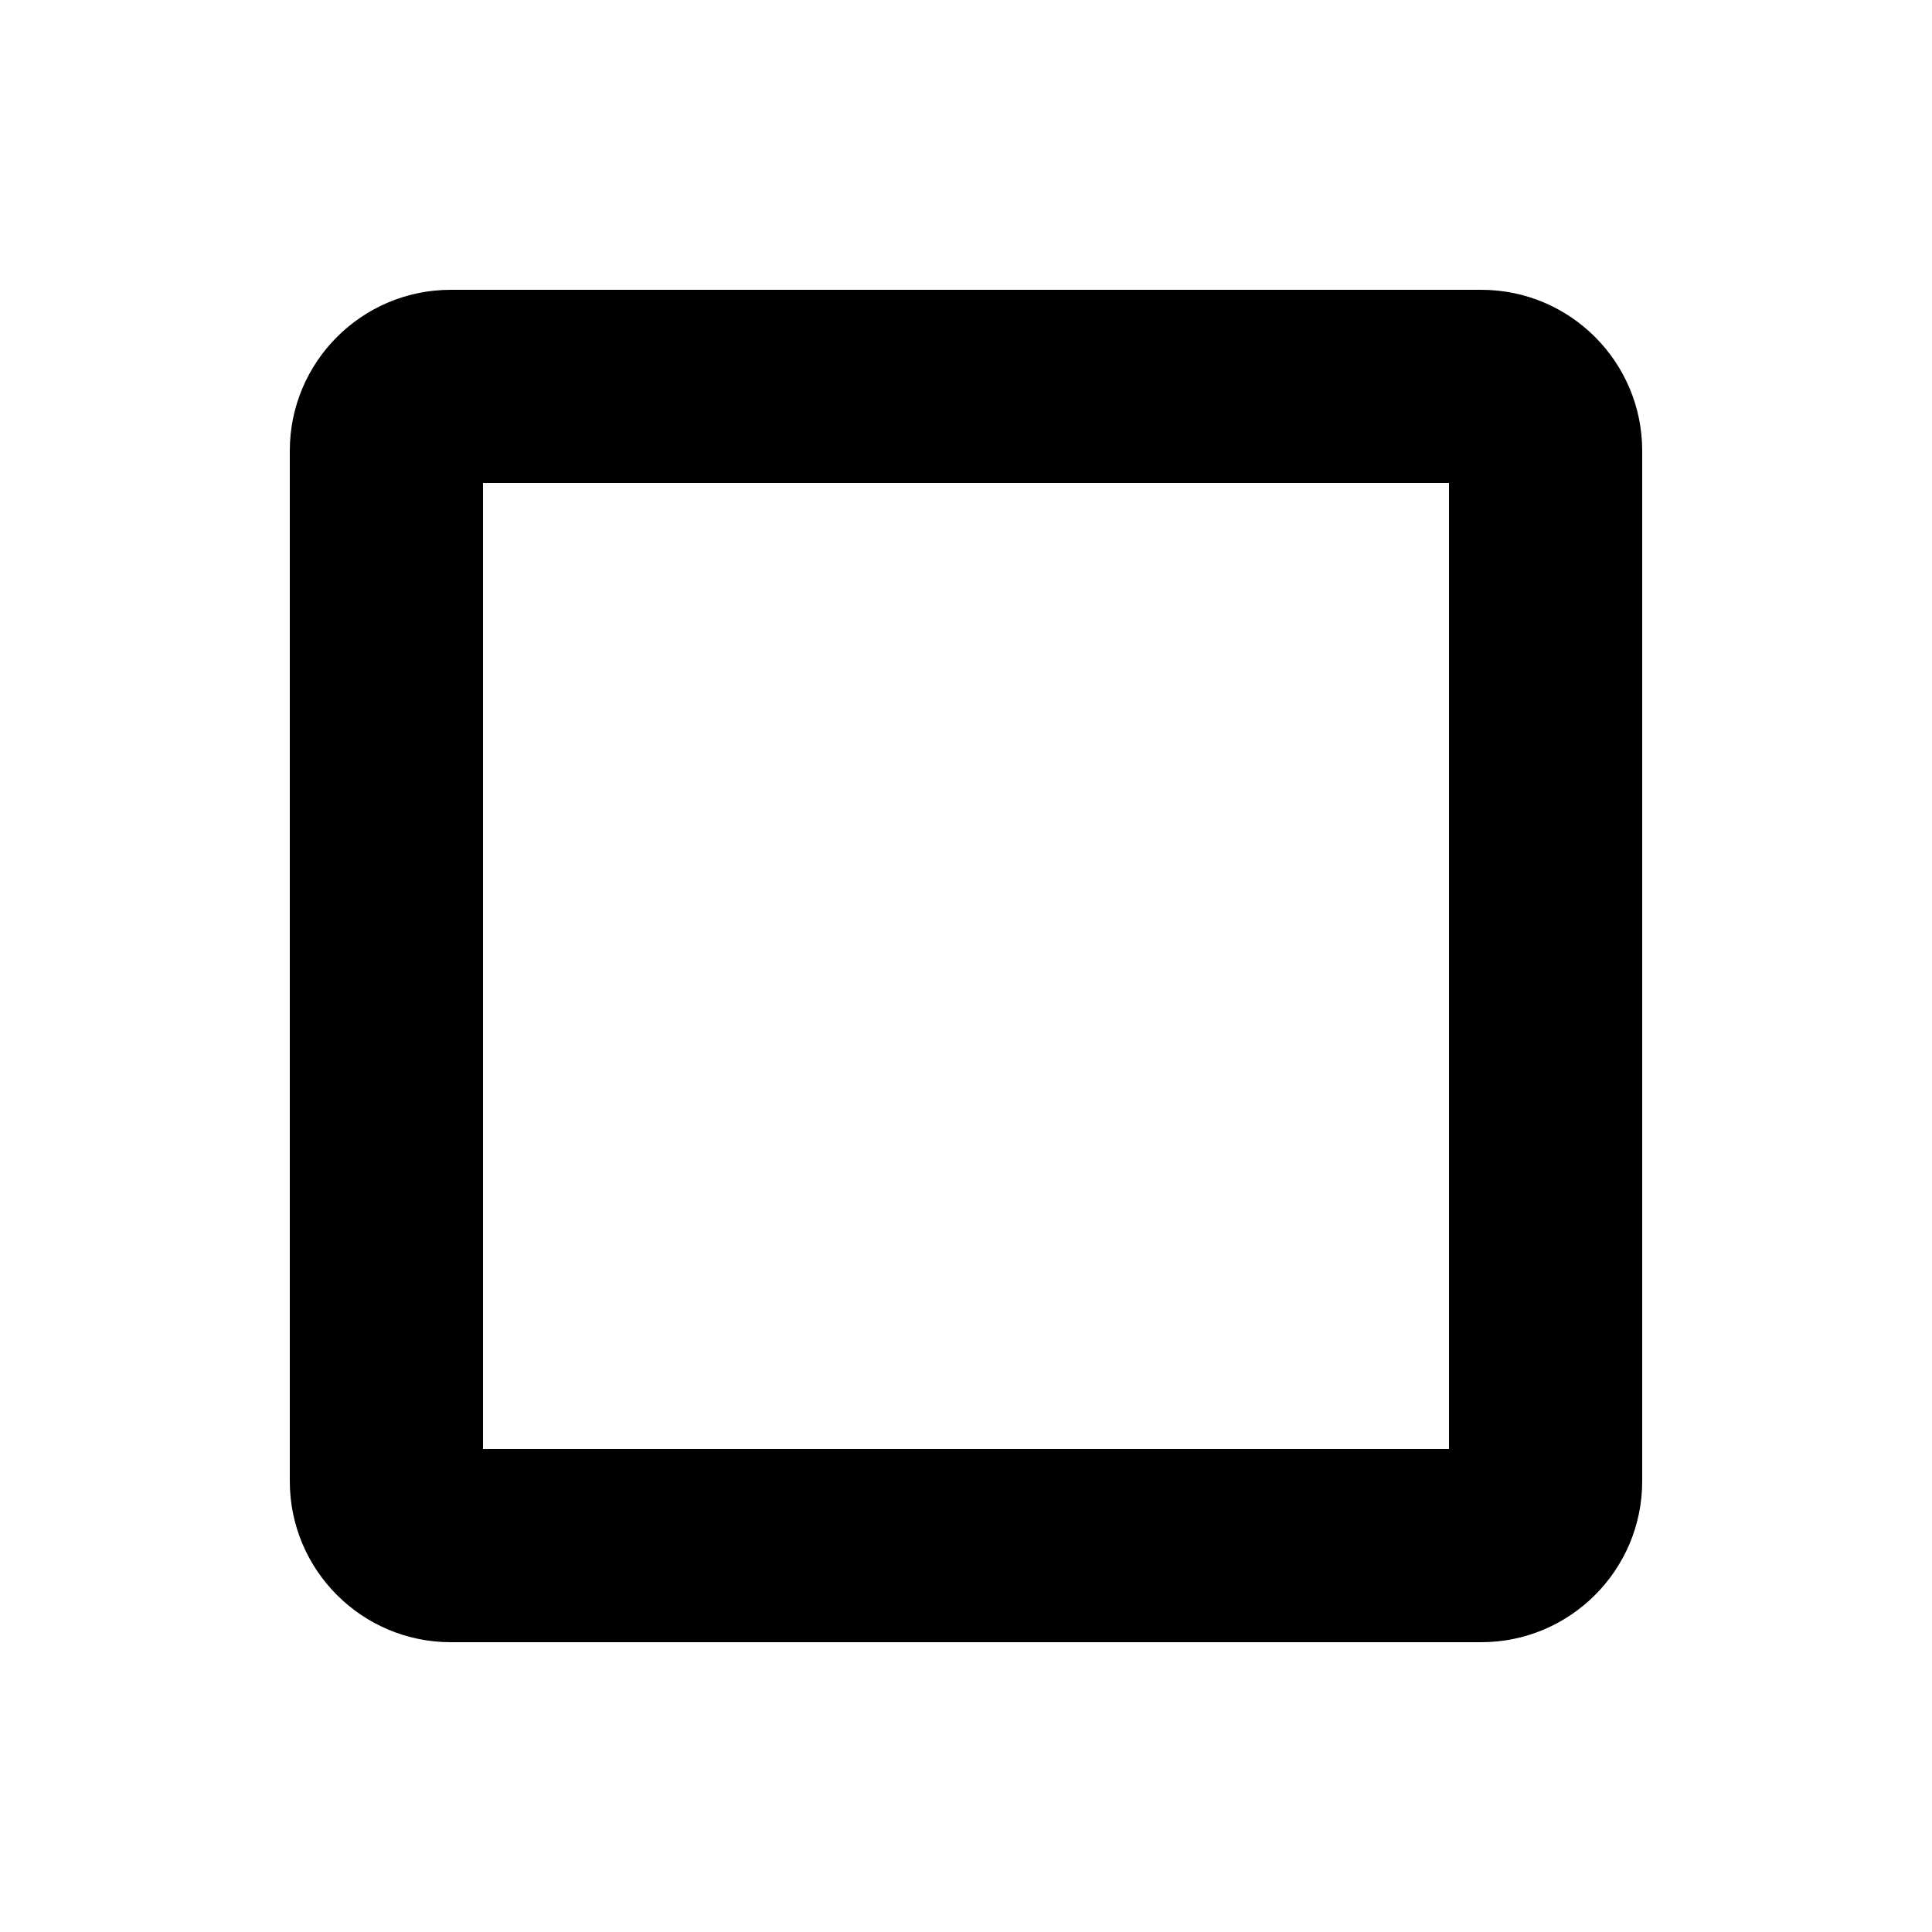
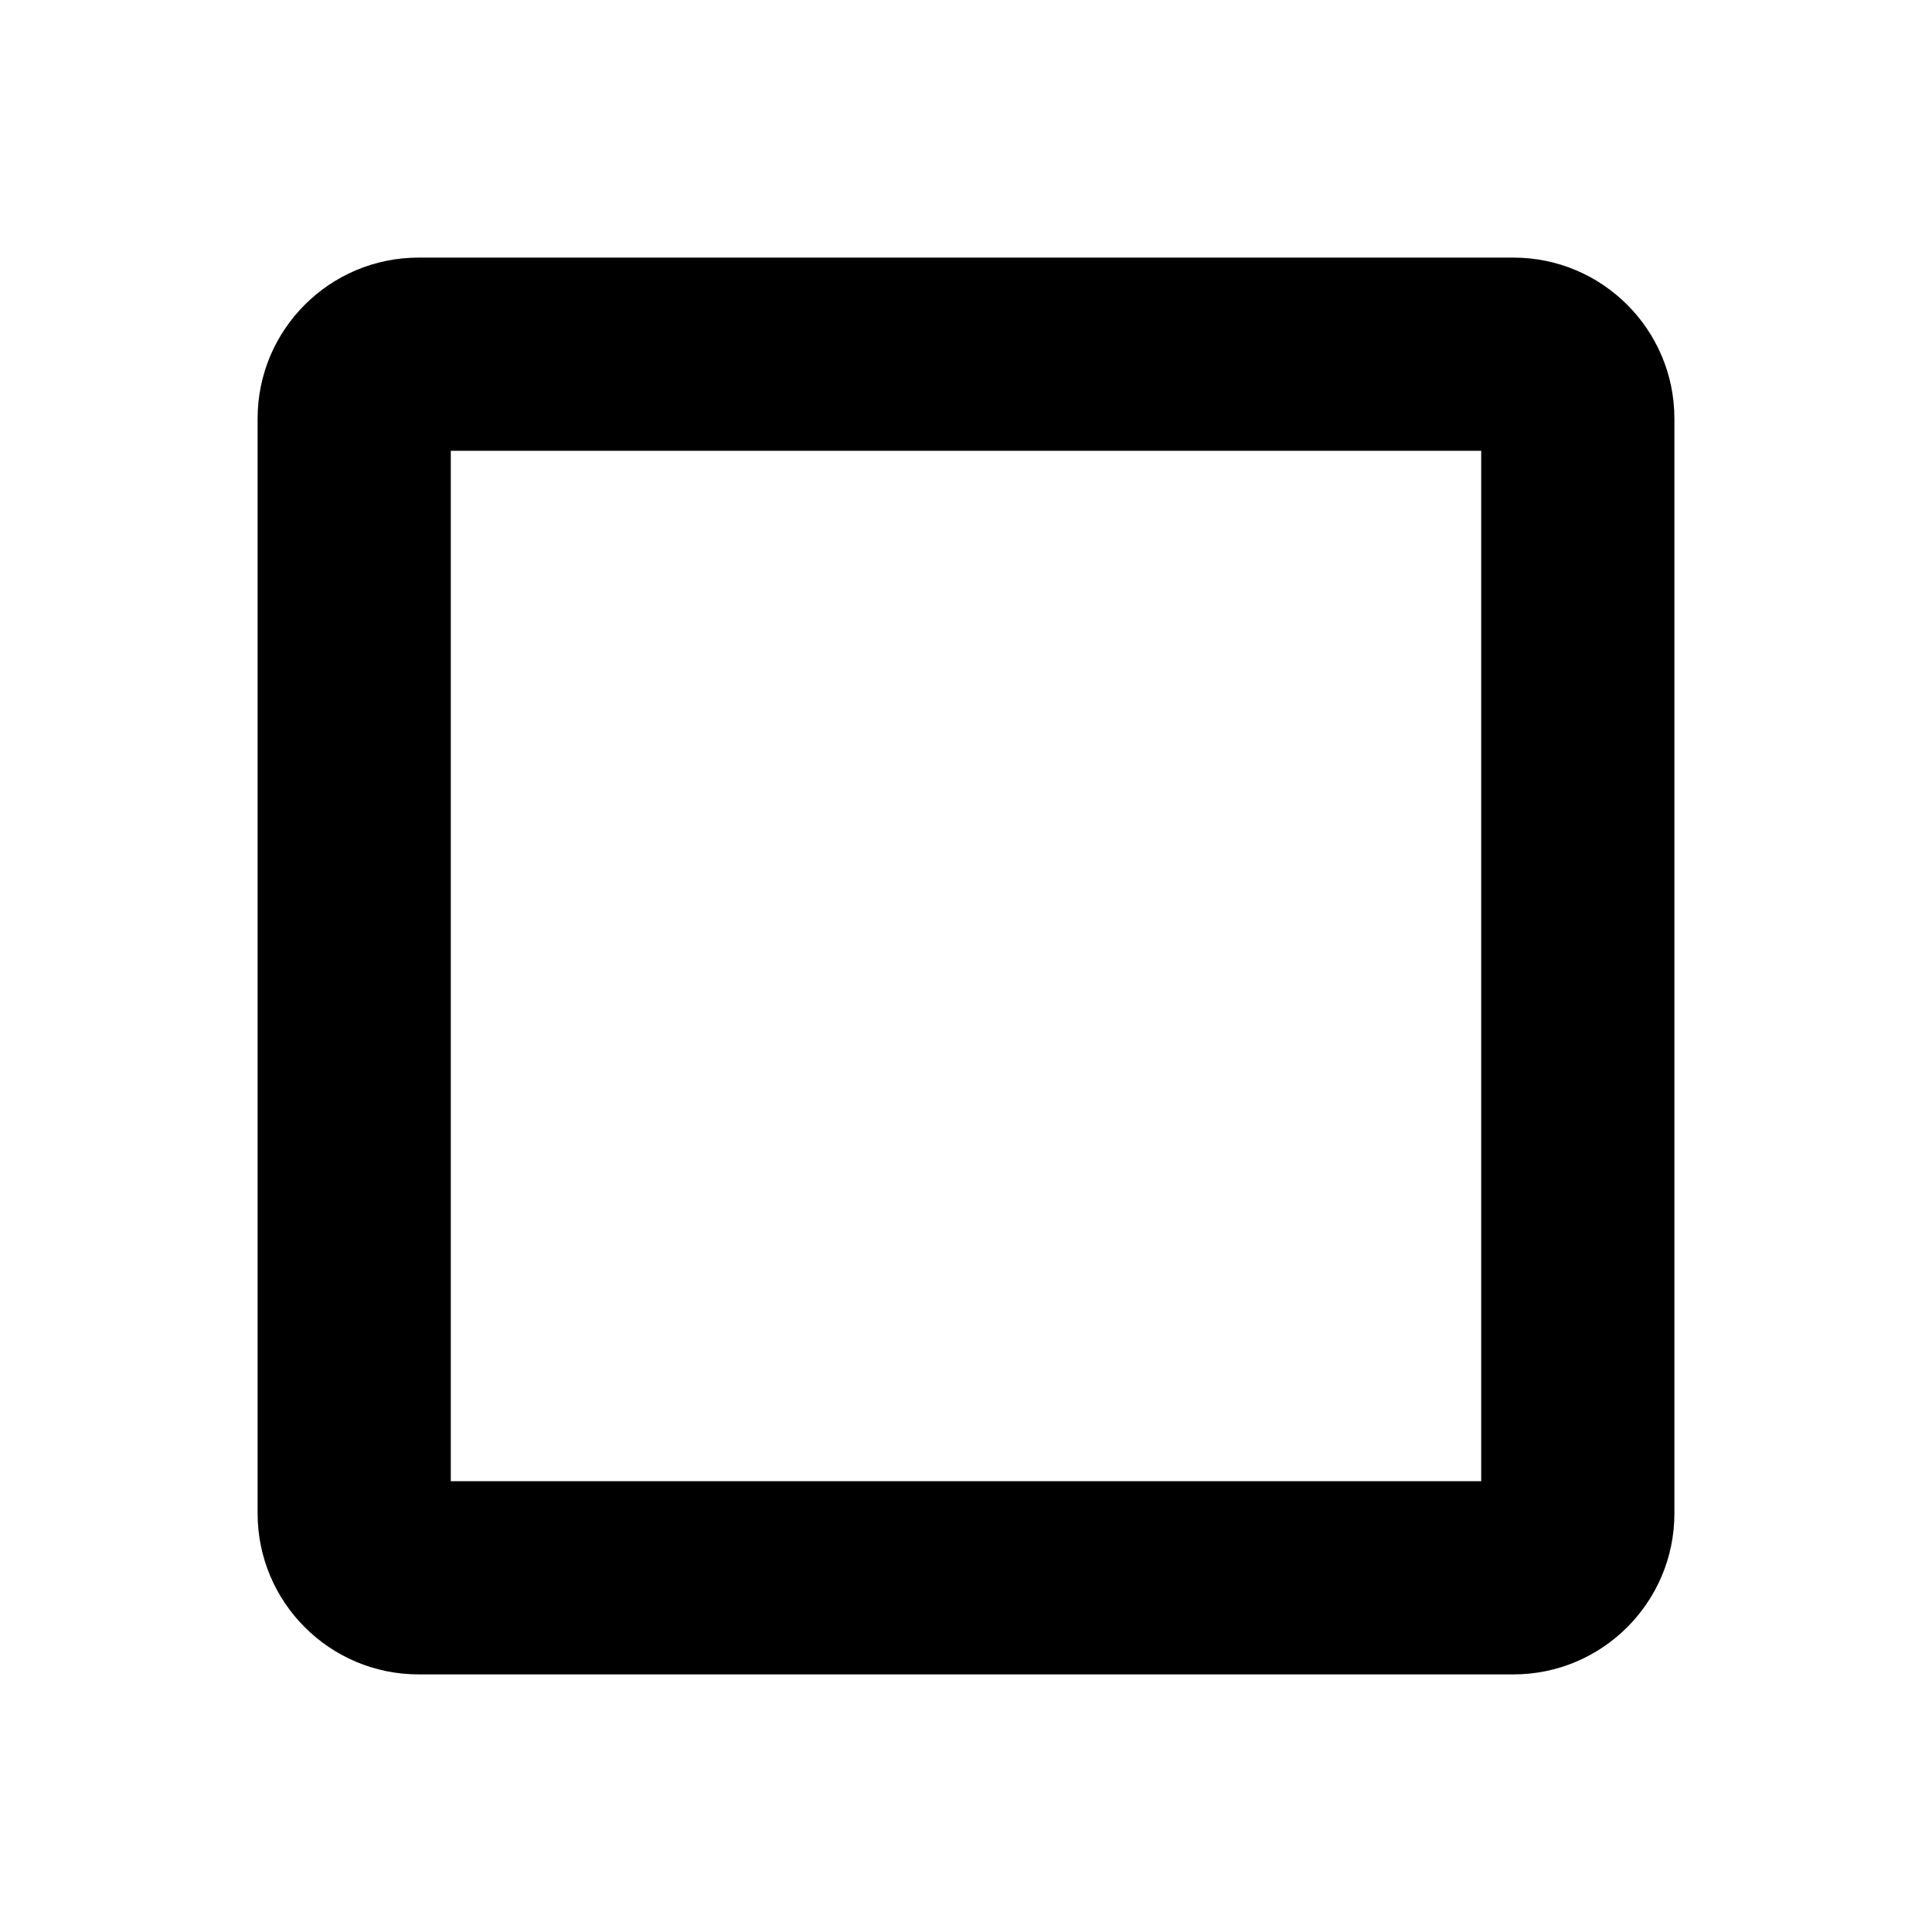
<svg xmlns="http://www.w3.org/2000/svg" width="15" height="15" fill="none">
-   <path fill-rule="evenodd" clip-rule="evenodd" d="M2.25 3.5c0-.69.56-1.25 1.25-1.25h8c.69 0 1.25.56 1.25 1.25v8c0 .69-.56 1.25-1.25 1.25h-8c-.69 0-1.25-.56-1.25-1.25v-8zm1.5.25v7.5h7.5v-7.5h-7.5z" fill="currentColor" />
+   <path fill-rule="evenodd" clip-rule="evenodd" d="M2 3.25C2 2.56 2.56 2 3.25 2h8.5c.69 0 1.25.56 1.25 1.25v8.5c0 .69-.56 1.25-1.25 1.25h-8.5C2.56 13 2 12.44 2 11.75v-8.5zm1.5.25v8h8v-8h-8z" fill="currentColor" />
</svg>
